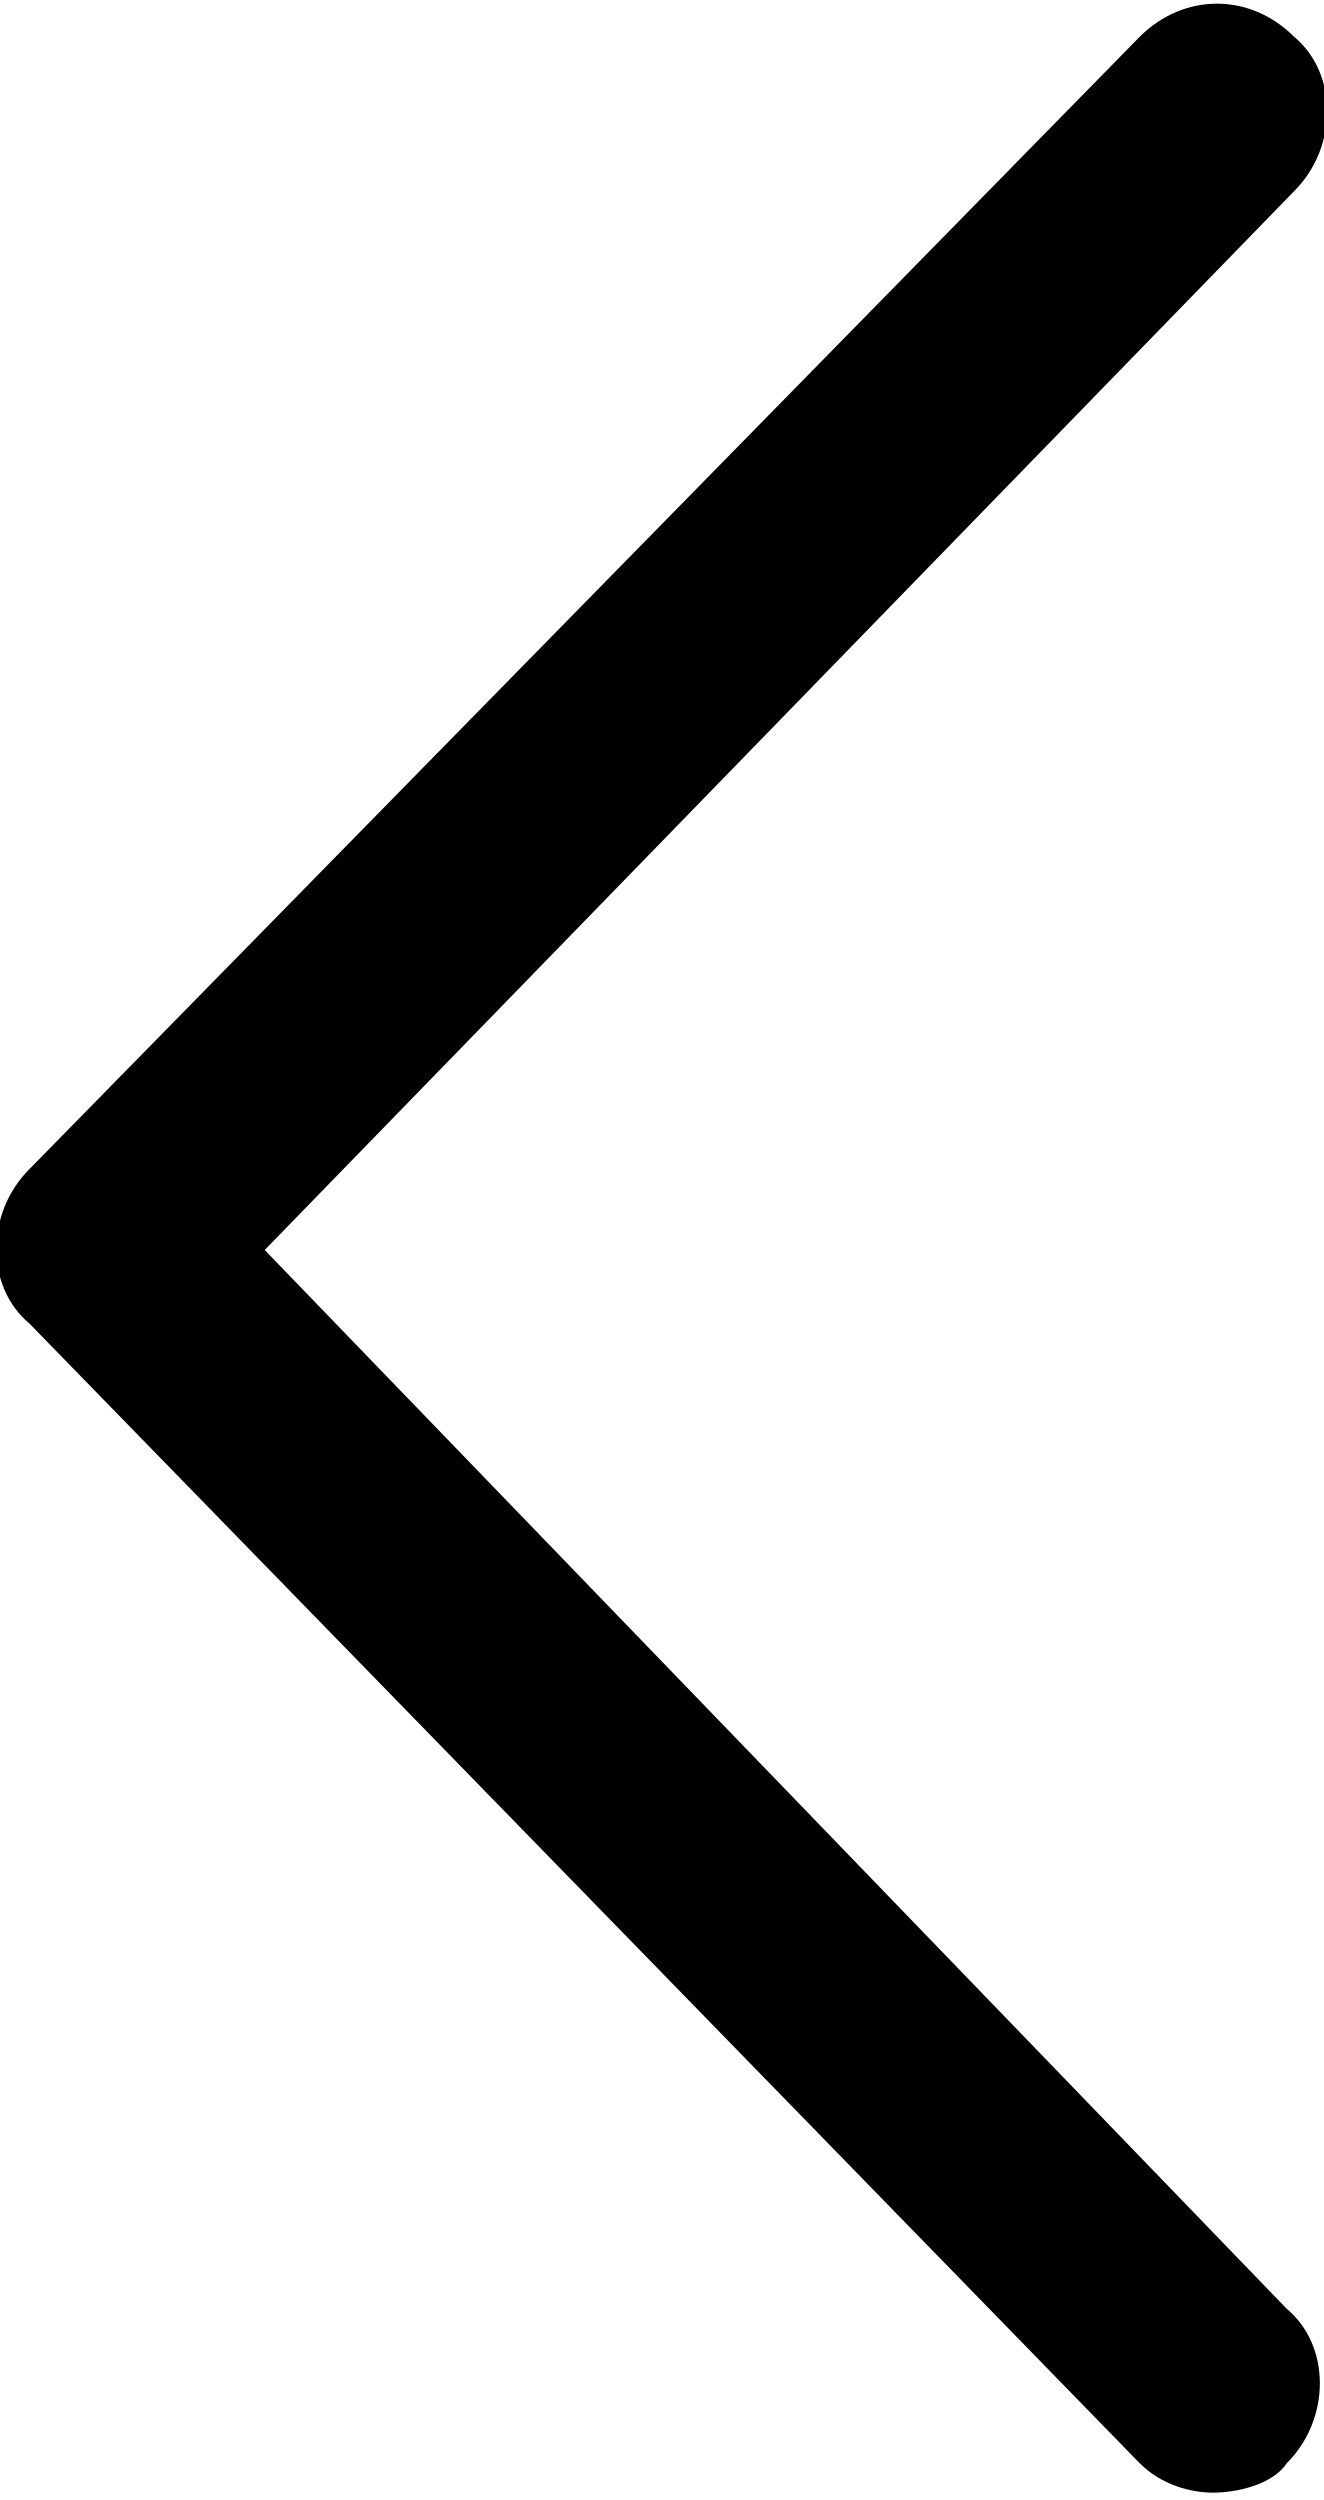
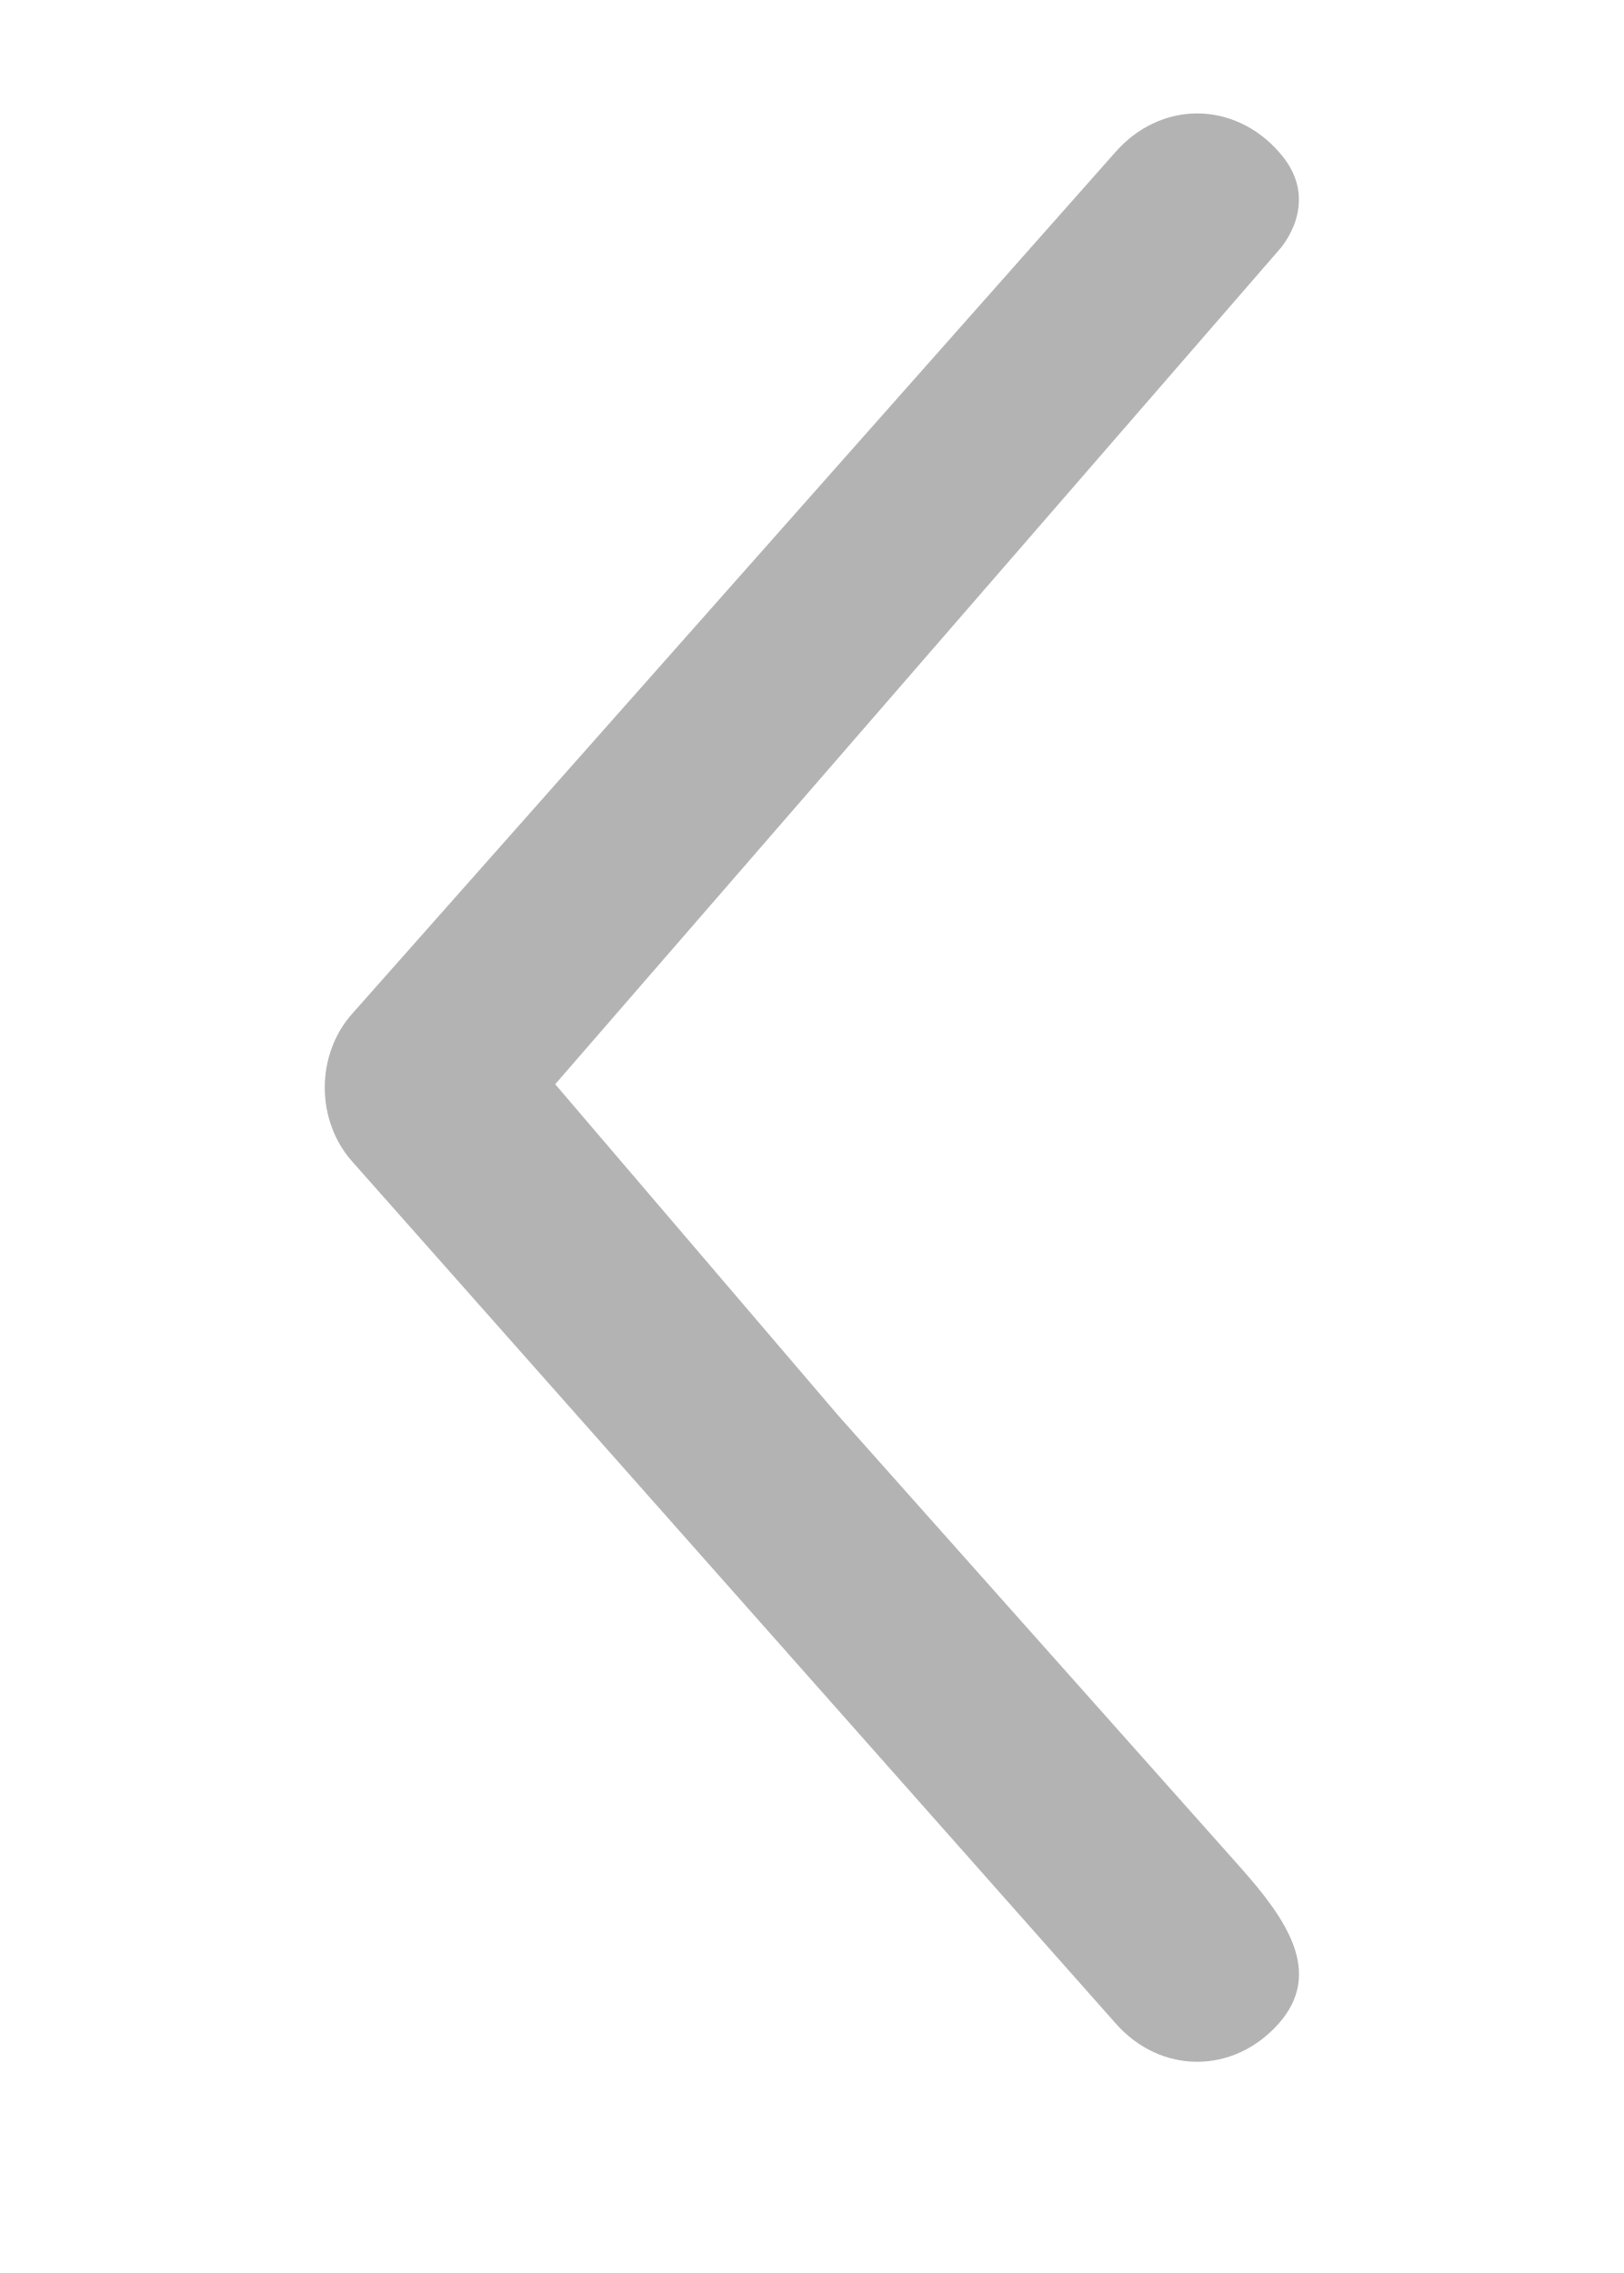
- <svg xmlns="http://www.w3.org/2000/svg" version="1.1" id="Layer_1" x="0px" y="0px" viewBox="0 0 18 34" style="enable-background:new 0 0 18 34;" xml:space="preserve">
-   <path d="M3.6,17l14-14.4c0.6-0.6,0.6-1.6,0-2.1c-0.6-0.6-1.5-0.6-2.1,0L0.4,15.9c-0.6,0.6-0.6,1.6,0,2.1l15.1,15.5   c0.3,0.3,0.7,0.4,1,0.4s0.8-0.1,1-0.4c0.6-0.6,0.6-1.6,0-2.1L3.6,17z" />
+ <svg xmlns="http://www.w3.org/2000/svg" width="15" height="21" viewBox="0 0 15 21" fill="none">
+   <g opacity="0.3">
+     <path d="M11.812 1.401C11.713 1.289 11.596 1.2 11.467 1.14C11.338 1.079 11.199 1.048 11.06 1.048C10.92 1.048 10.782 1.079 10.653 1.14C10.524 1.2 10.407 1.289 10.308 1.401L3.248 9.372C3.17 9.461 3.107 9.566 3.065 9.682C3.022 9.798 3 9.923 3 10.048C3 10.174 3.022 10.298 3.065 10.414C3.107 10.53 3.17 10.636 3.248 10.725L10.308 18.696C10.724 19.166 11.395 19.166 11.812 18.696C12.228 18.226 11.883 17.732 11.467 17.262L7.749 13.084L5.129 10.017L11.821 2.303C11.821 2.303 12.228 1.861 11.812 1.401Z" fill="black" />
+   </g>
</svg>
